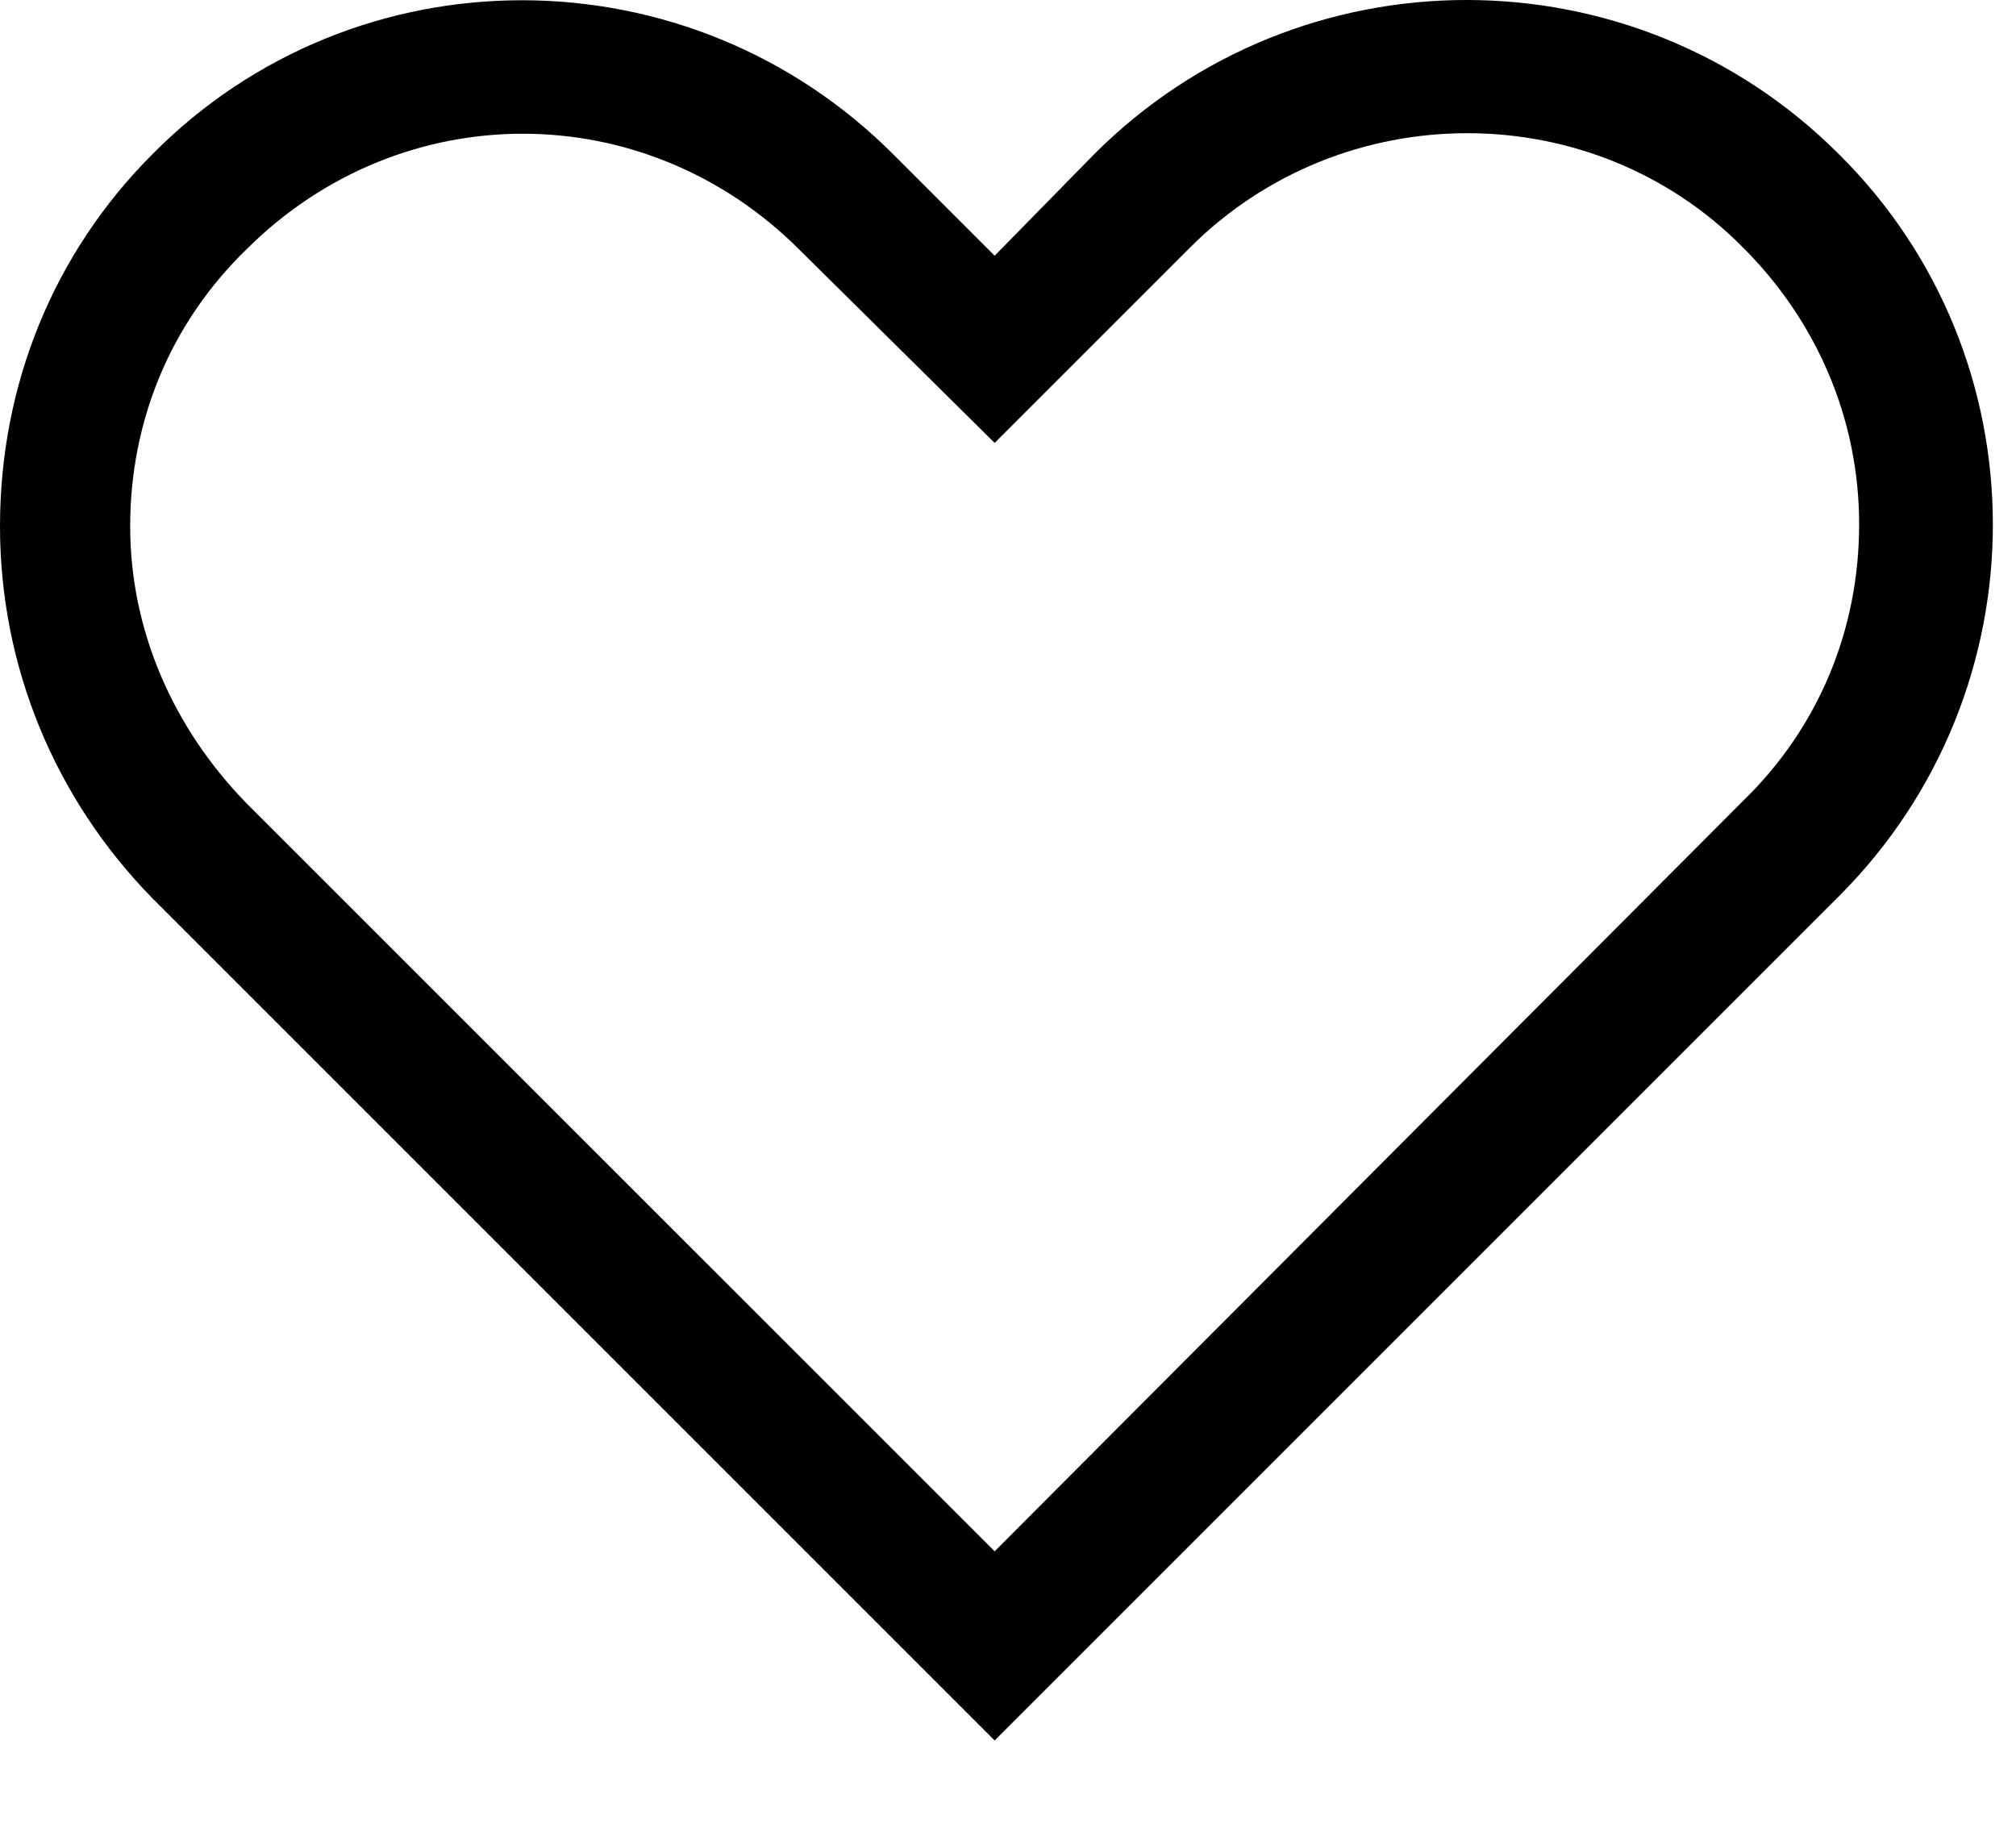
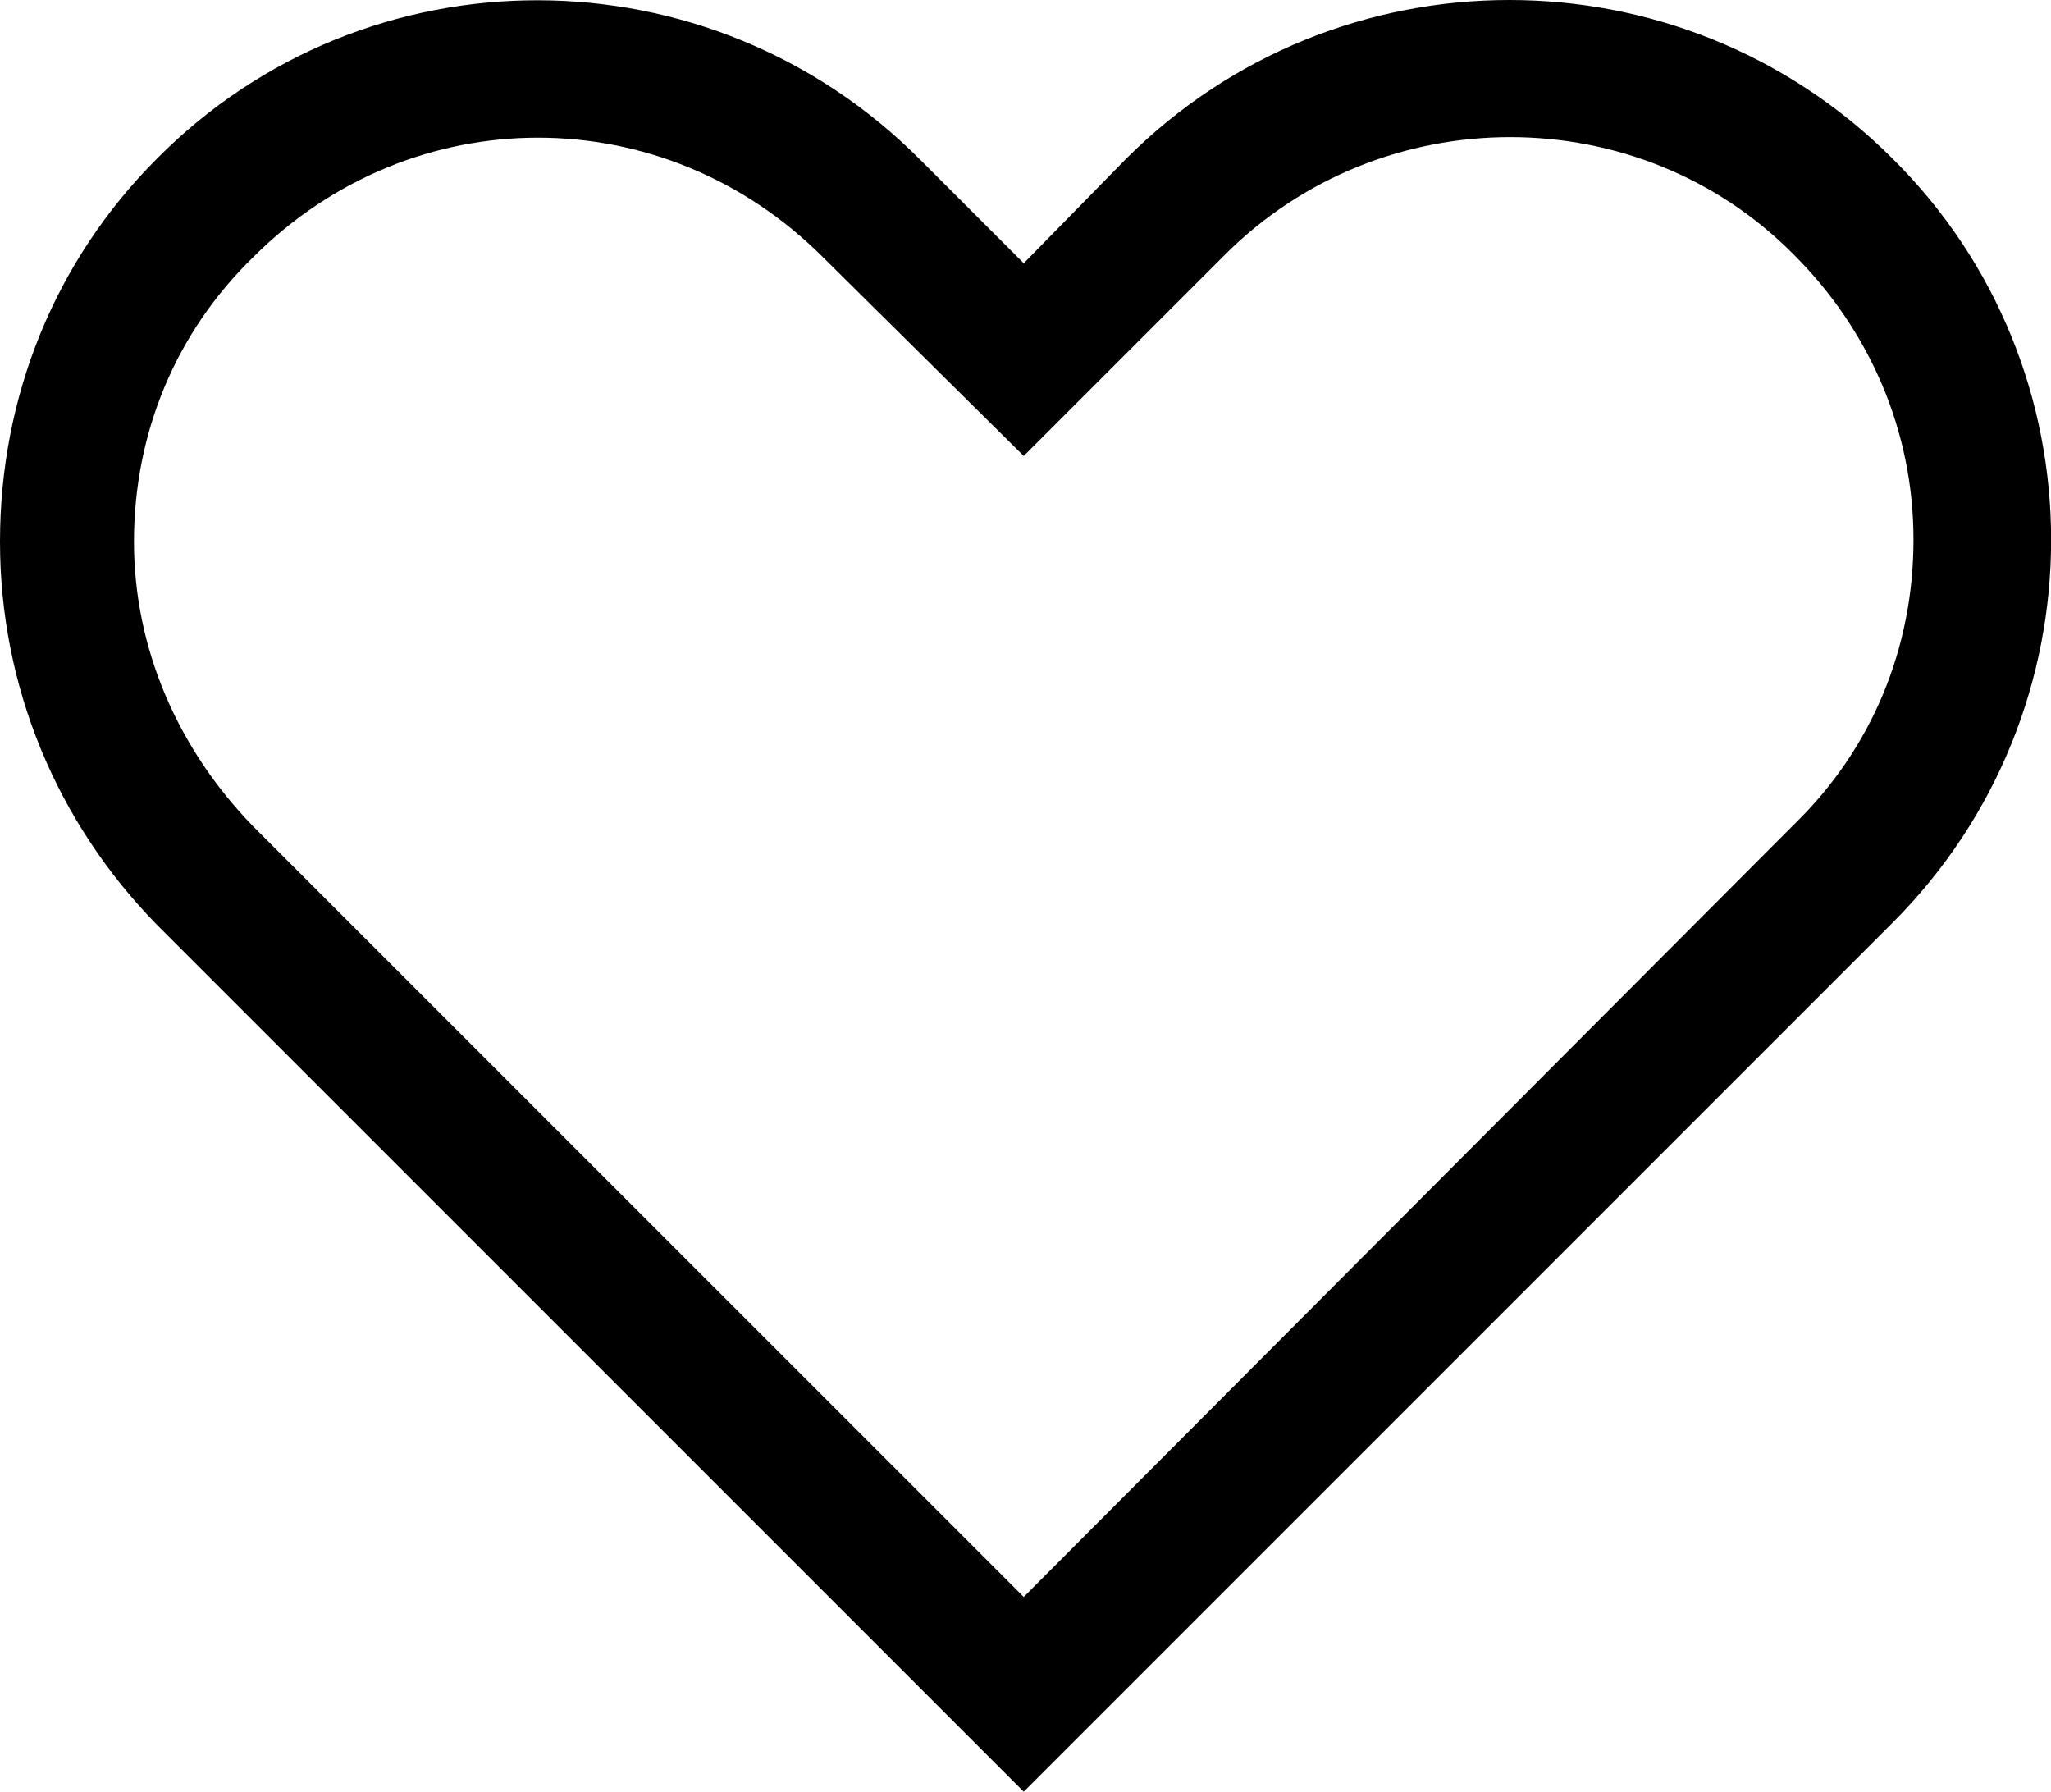
- <svg xmlns="http://www.w3.org/2000/svg" width="21" height="19" viewBox="0 0 21 19" fill="none">
+ <svg xmlns="http://www.w3.org/2000/svg" width="100%" height="100%" fill="none">
  <path d="M19.154 9.338C21.294 7.198 21.294 3.724 19.154 1.605C17.014 -0.535 13.539 -0.535 11.399 1.605L10.361 2.664L9.323 1.626C7.183 -0.535 3.708 -0.535 1.589 1.605C0.551 2.643 0 4.02 0 5.482C0 6.944 0.572 8.321 1.589 9.359L10.361 18.131L19.154 9.338ZM1.356 5.482C1.356 4.38 1.78 3.363 2.564 2.601C3.369 1.796 4.407 1.393 5.445 1.393C6.484 1.393 7.522 1.796 8.327 2.601L10.361 4.614L12.395 2.58C13.984 0.99 16.59 0.99 18.158 2.58C18.921 3.342 19.366 4.359 19.366 5.461C19.366 6.563 18.942 7.58 18.158 8.342L10.361 16.16L2.564 8.364C1.801 7.58 1.356 6.563 1.356 5.482Z" fill="black" />
</svg>
